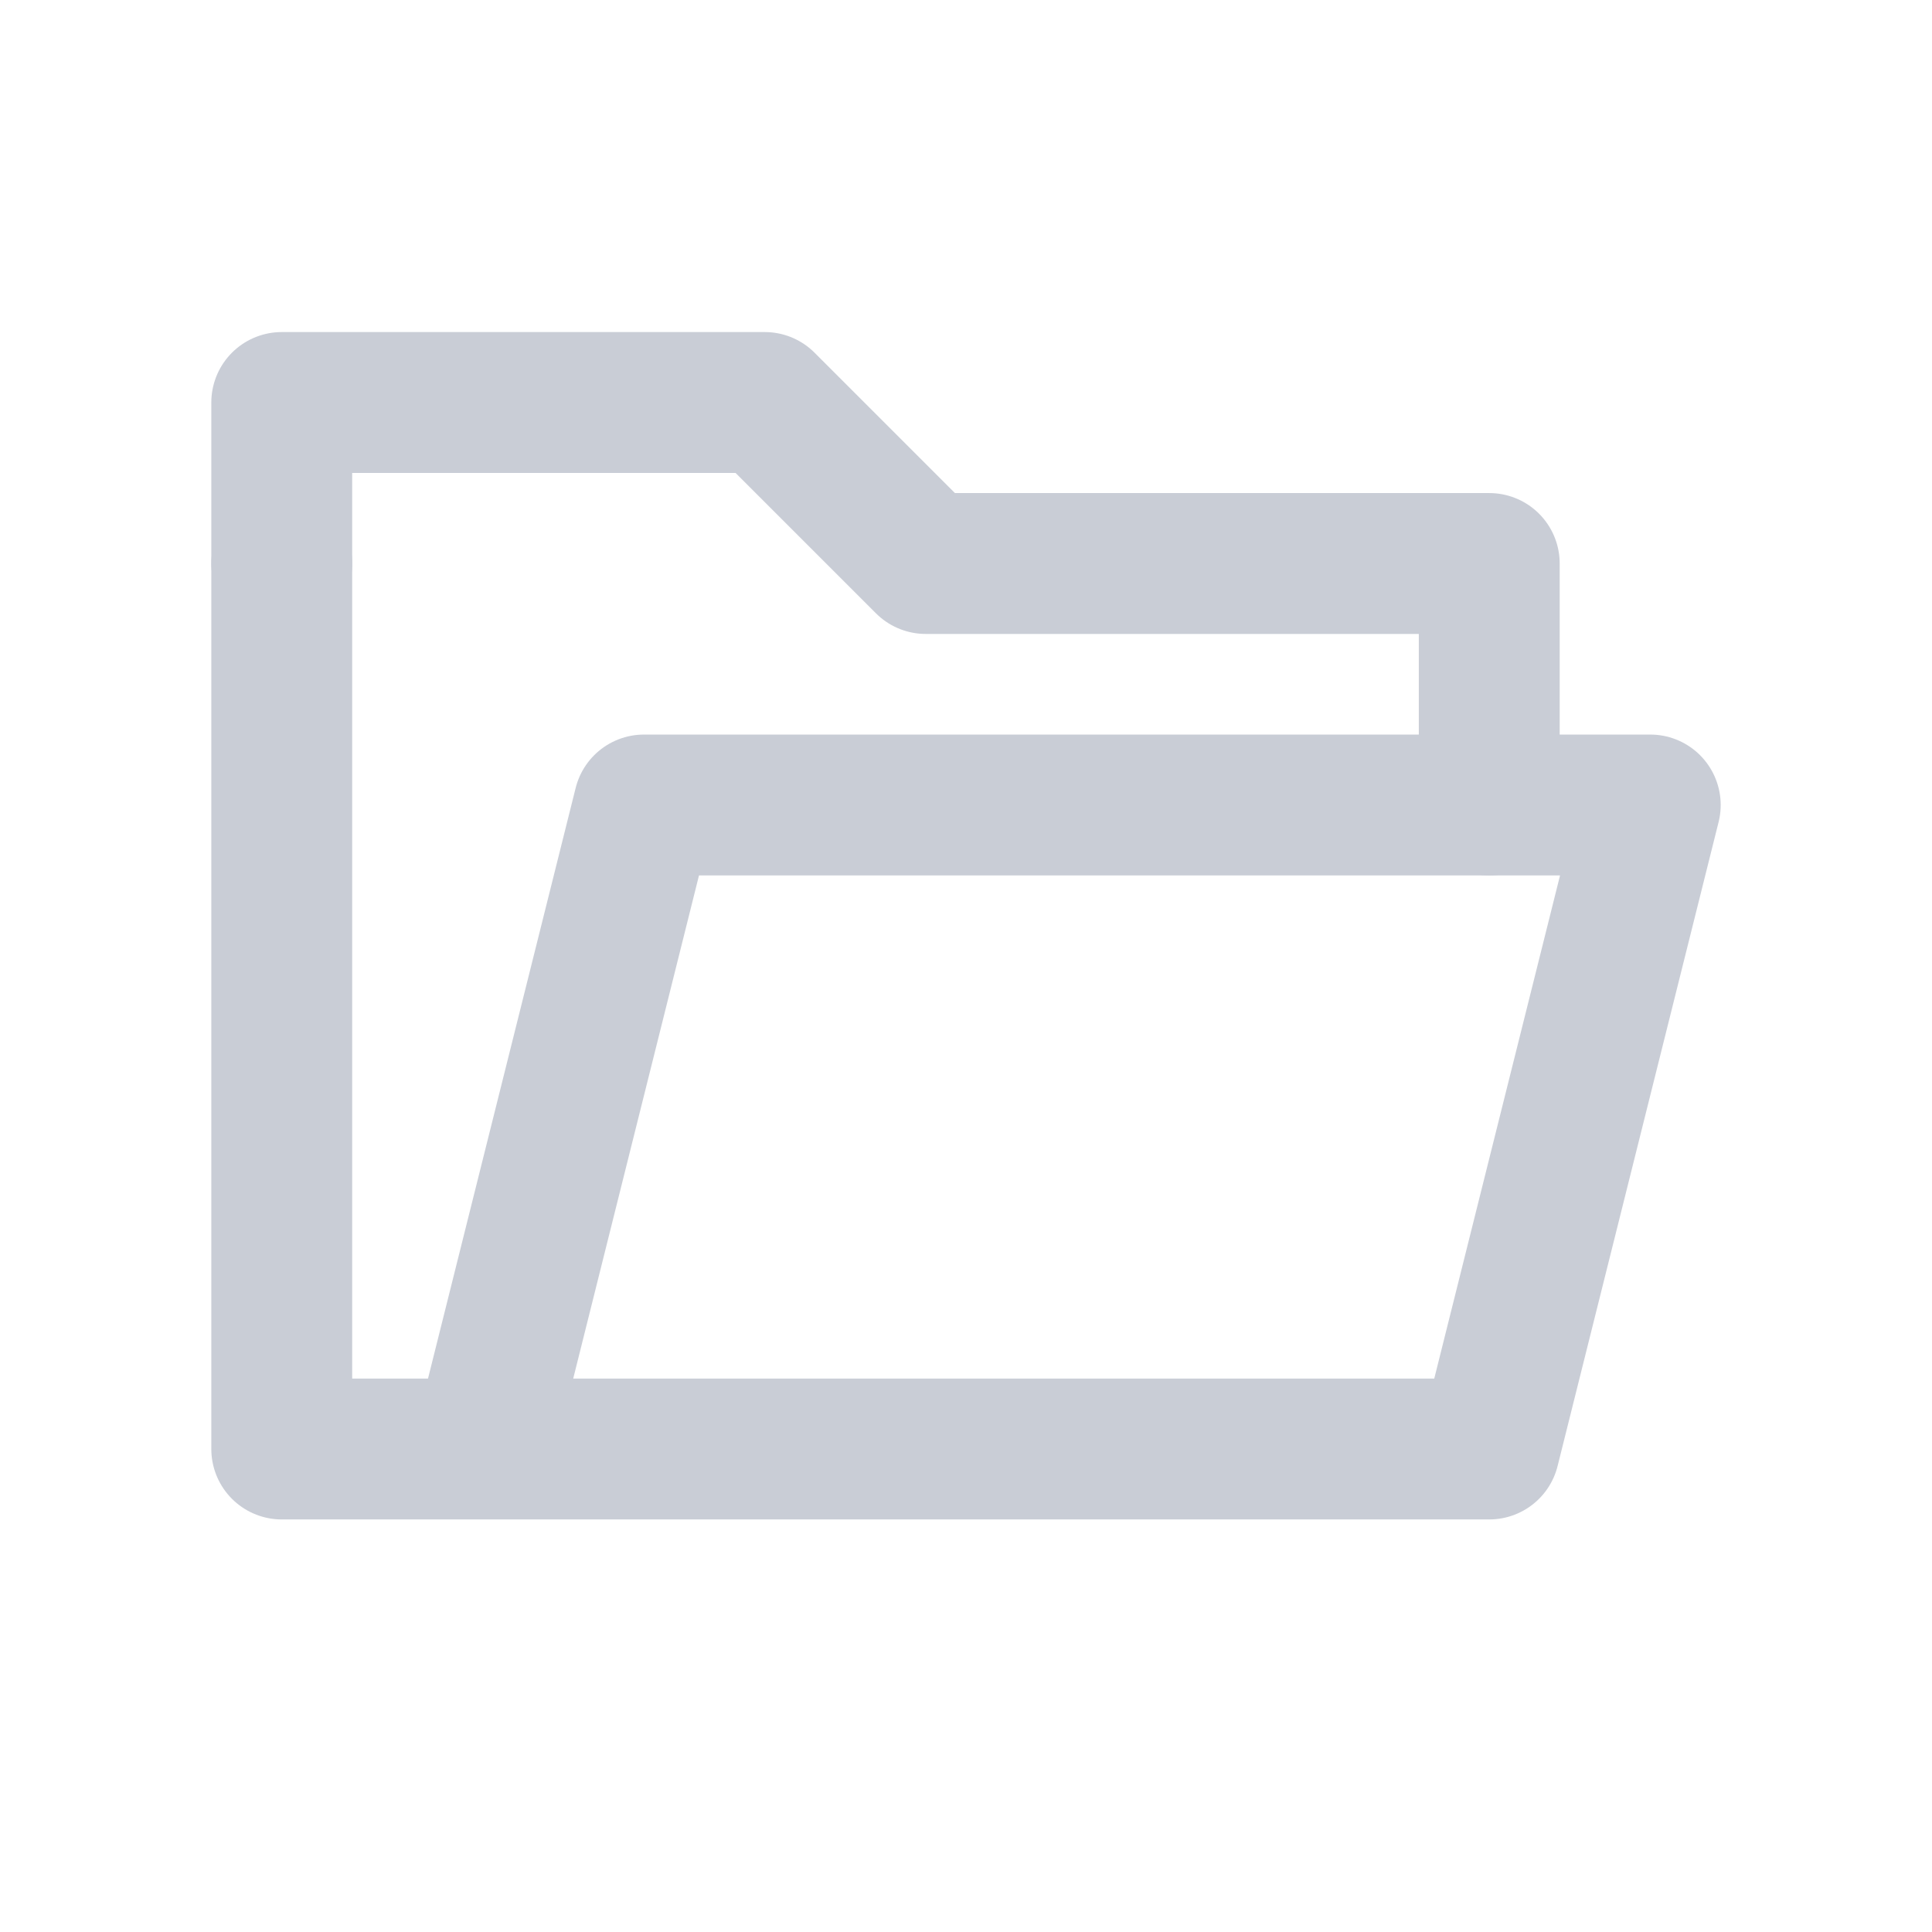
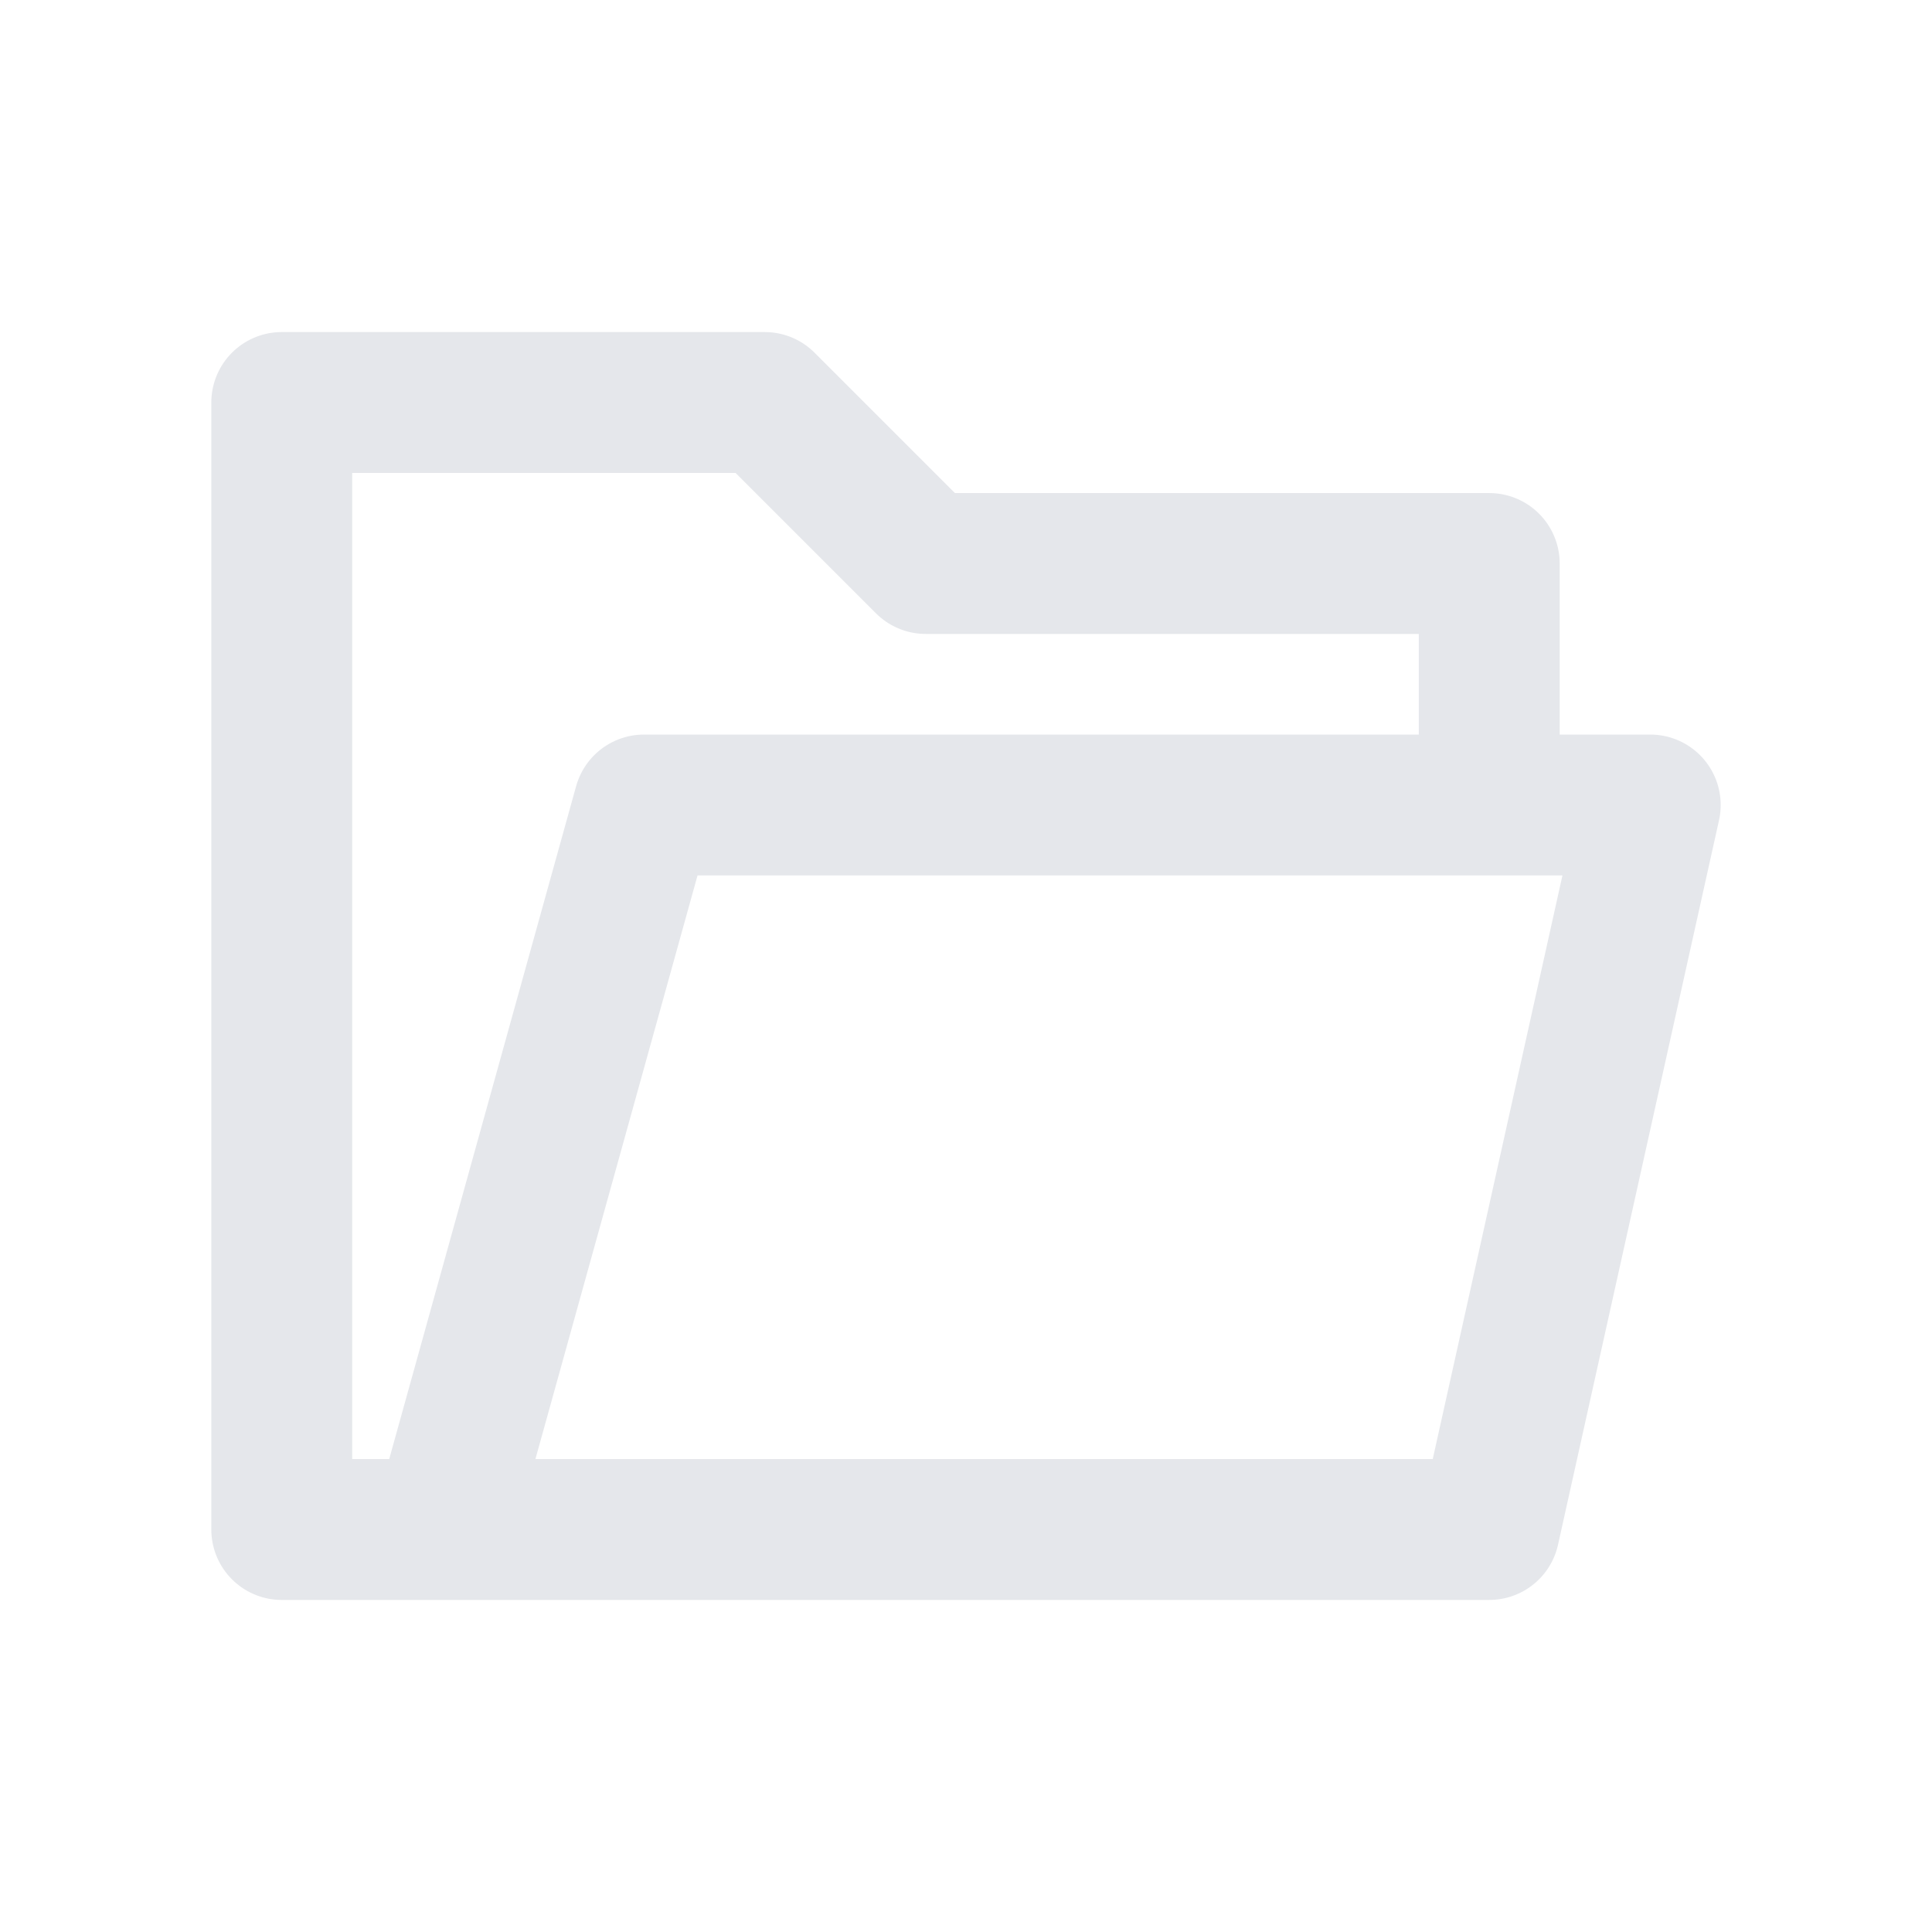
- <svg xmlns="http://www.w3.org/2000/svg" viewBox="0 0 24 24" fill="none" stroke="#C9CDD6" stroke-width="1.75" stroke-linecap="round" stroke-linejoin="round">
-   <path d="M3.5 7v11h15l2-8H8l-2 8" />
-   <path d="M3.5 7V5h6l2 2h7v3" />
+ <svg xmlns="http://www.w3.org/2000/svg" viewBox="0 0 24 24" fill="none" stroke="#E5E7EB" stroke-width="1.75" stroke-linecap="round" stroke-linejoin="round">
+   <path d="M3.5 7v12h15l2-9H8l-2.5 9M3.5 7V5h6l2 2h7v3" />
</svg>
